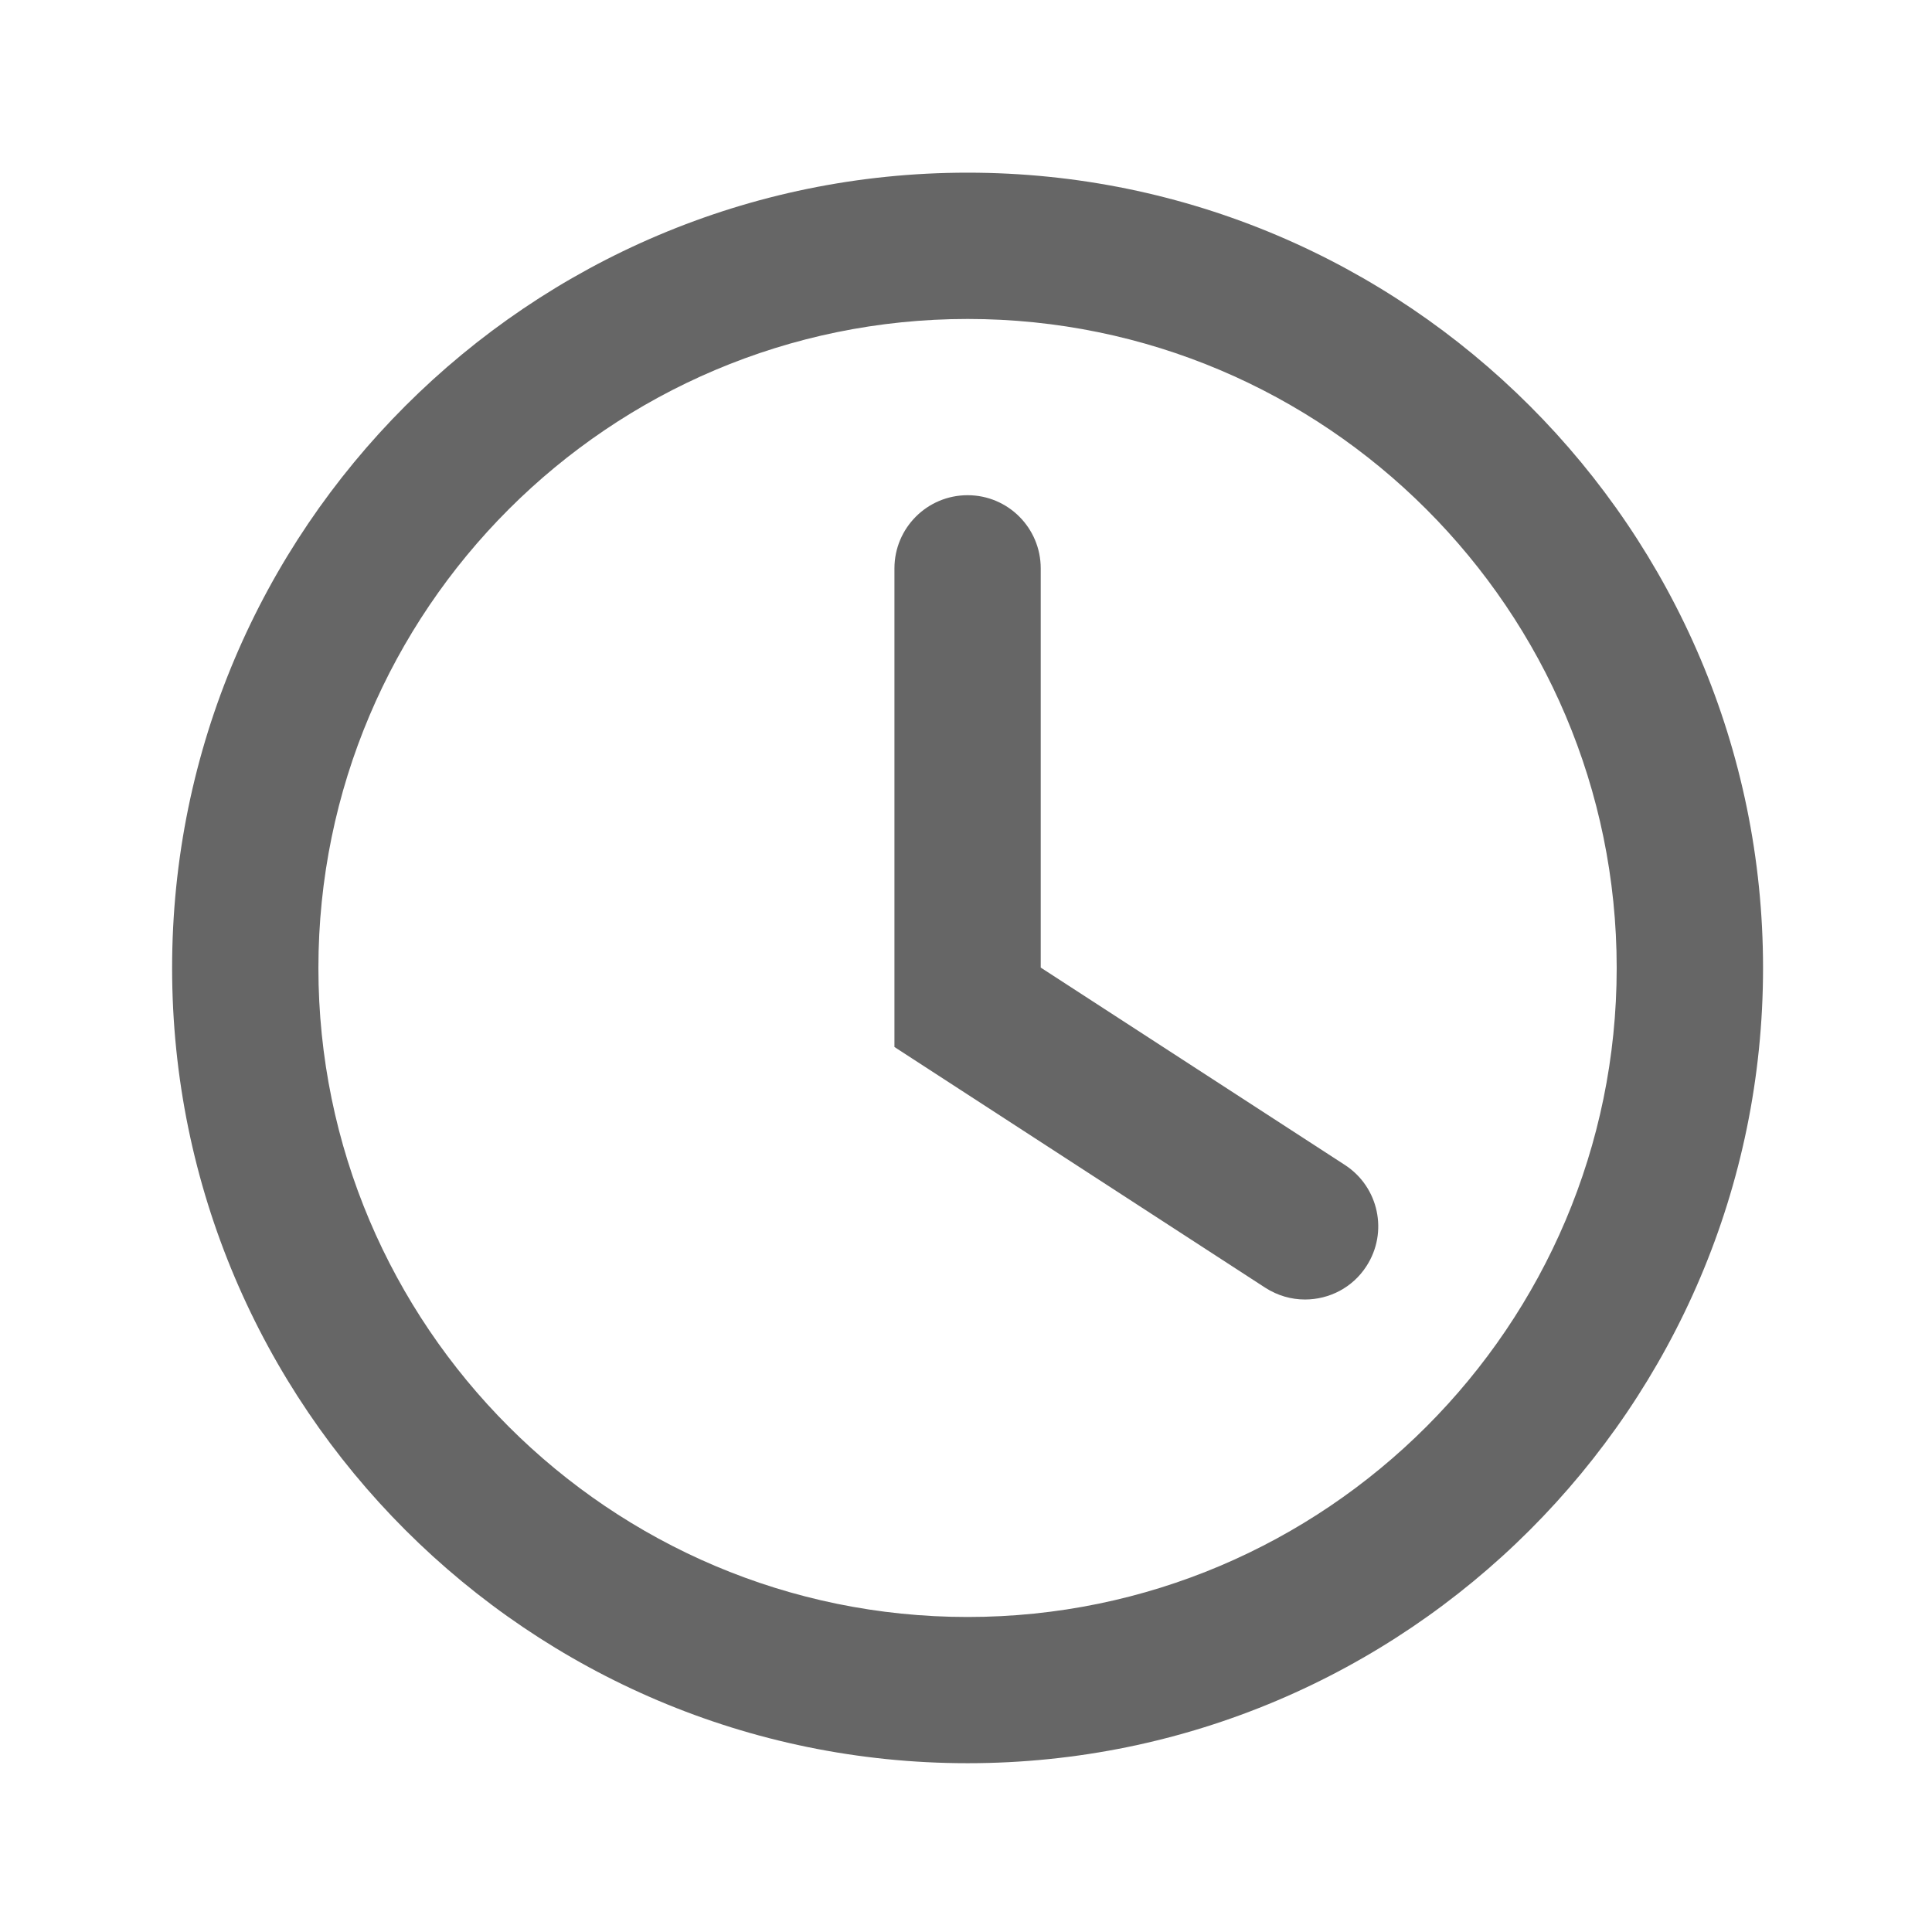
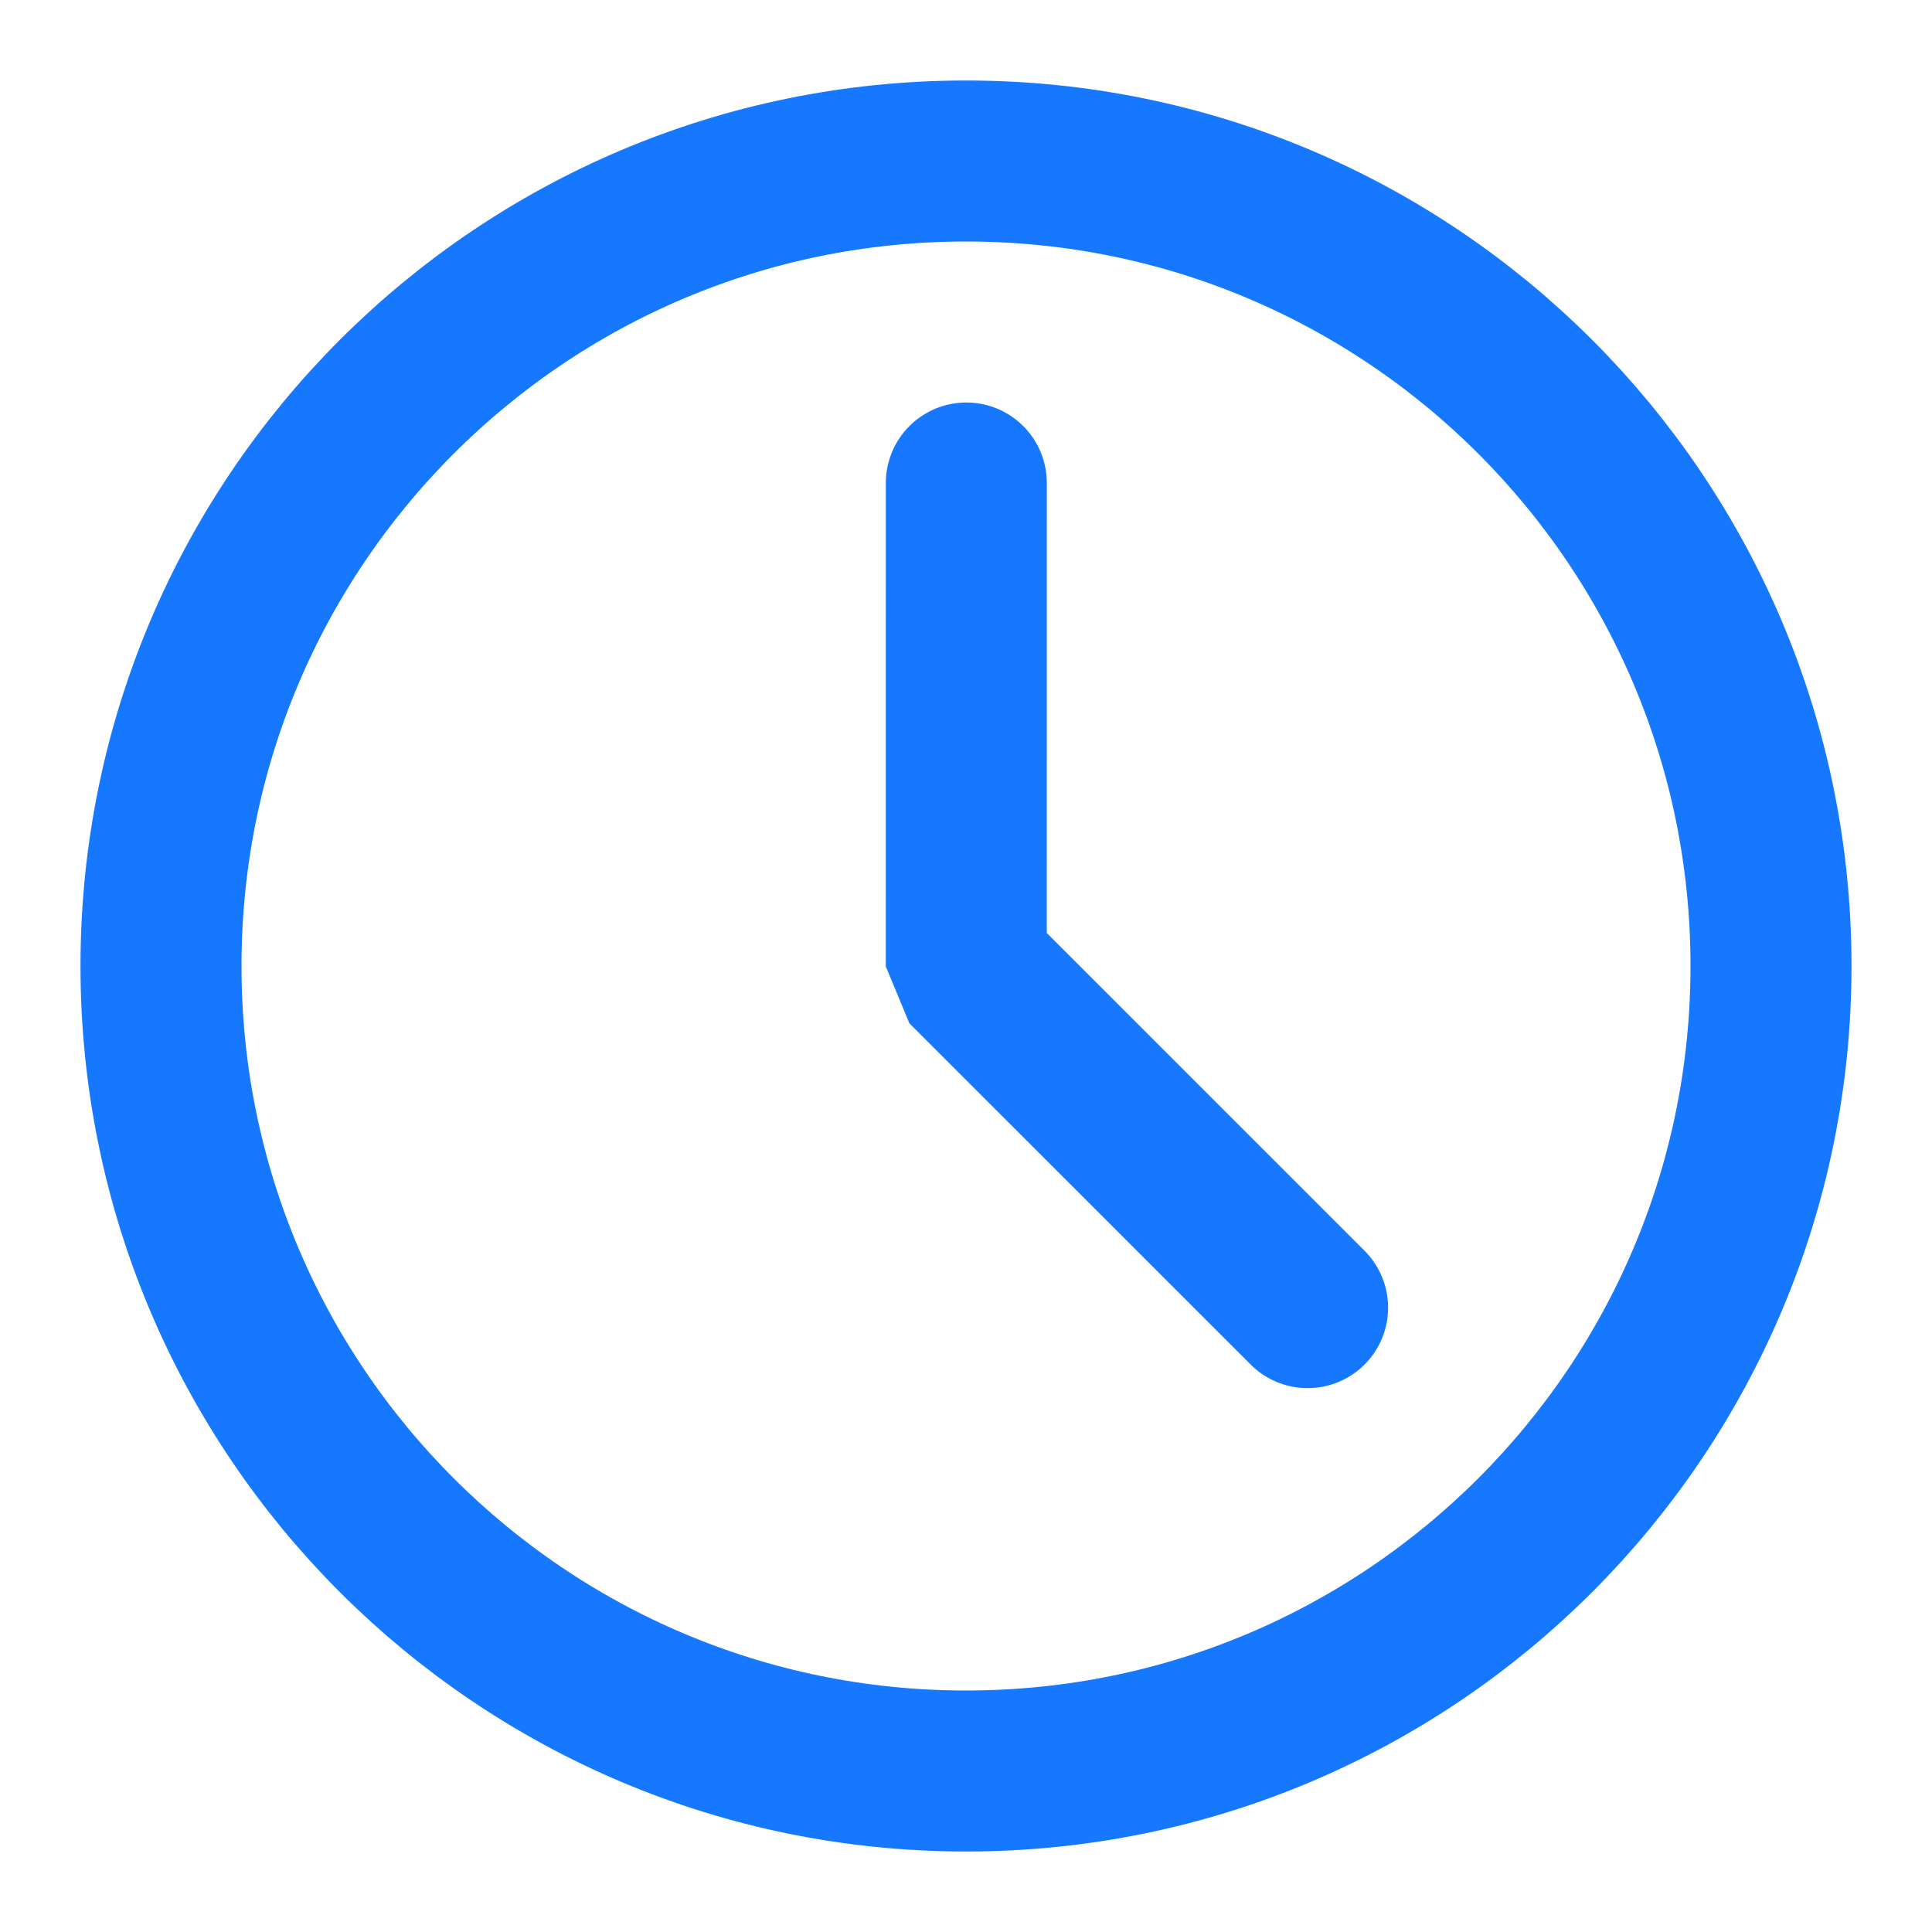
- <svg xmlns="http://www.w3.org/2000/svg" t="1736010143747" class="icon" viewBox="0 0 1024 1024" version="1.1" p-id="6740" width="200" height="200">
-   <path d="M512.855 91.519c-232.507 0-421.632 189.126-421.632 421.527 0 232.436 189.126 421.492 421.632 421.492 232.472 0 421.597-189.055 421.597-421.492 0-232.403-189.125-421.527-421.597-421.527zM512.855 857.035c-189.752 0-344.094-154.308-344.094-343.988 0-189.683 154.343-343.99 344.094-343.99 189.682 0 344.025 154.308 344.025 343.99 0 189.682-154.343 343.988-344.025 343.988zM712.843 617.462l-161.236-104.625 0-211.582c0-21.411-17.303-38.786-38.751-38.786s-38.785 17.375-38.785 38.786l0 253.674 196.506 127.569c6.58 4.248 13.891 6.267 21.098 6.267 12.71 0 25.174-6.199 32.555-17.652 11.699-18.001 6.545-41.989-11.386-53.652z" fill="#666666" p-id="6741" />
+ <svg xmlns="http://www.w3.org/2000/svg" width="24" height="24" viewBox="0 0 48 48" fill="none">
+   <path d="M24 44C35.046 44 44 35.046 44 24C44 12.954 35.046 4 24 4C12.954 4 4 12.954 4 24C4 35.046 12.954 44 24 44Z" fill="none" stroke="#1677ff" stroke-width="4" stroke-linejoin="bevel" />
+   <path d="M24.008 12L24.007 24.009L32.487 32.488" stroke="#1677ff" stroke-width="4" stroke-linecap="round" stroke-linejoin="bevel" />
</svg>
